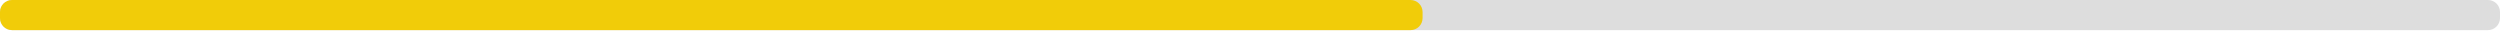
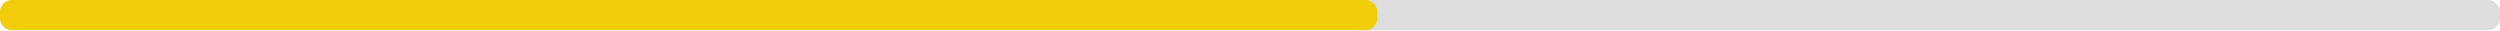
<svg xmlns="http://www.w3.org/2000/svg" width="830" height="10">
  <g>
    <rect style="fill: #ddd;" height="10" width="830" rx="4" y="0" x="0" />
-     <rect style="fill: #f1cc09;" height="10" width="472.3" rx="4" y="0" x="0" />
+     <rect style="fill: #f1cc09;" height="10" width="457.3" rx="4" y="0" x="0" />
  </g>
</svg>
